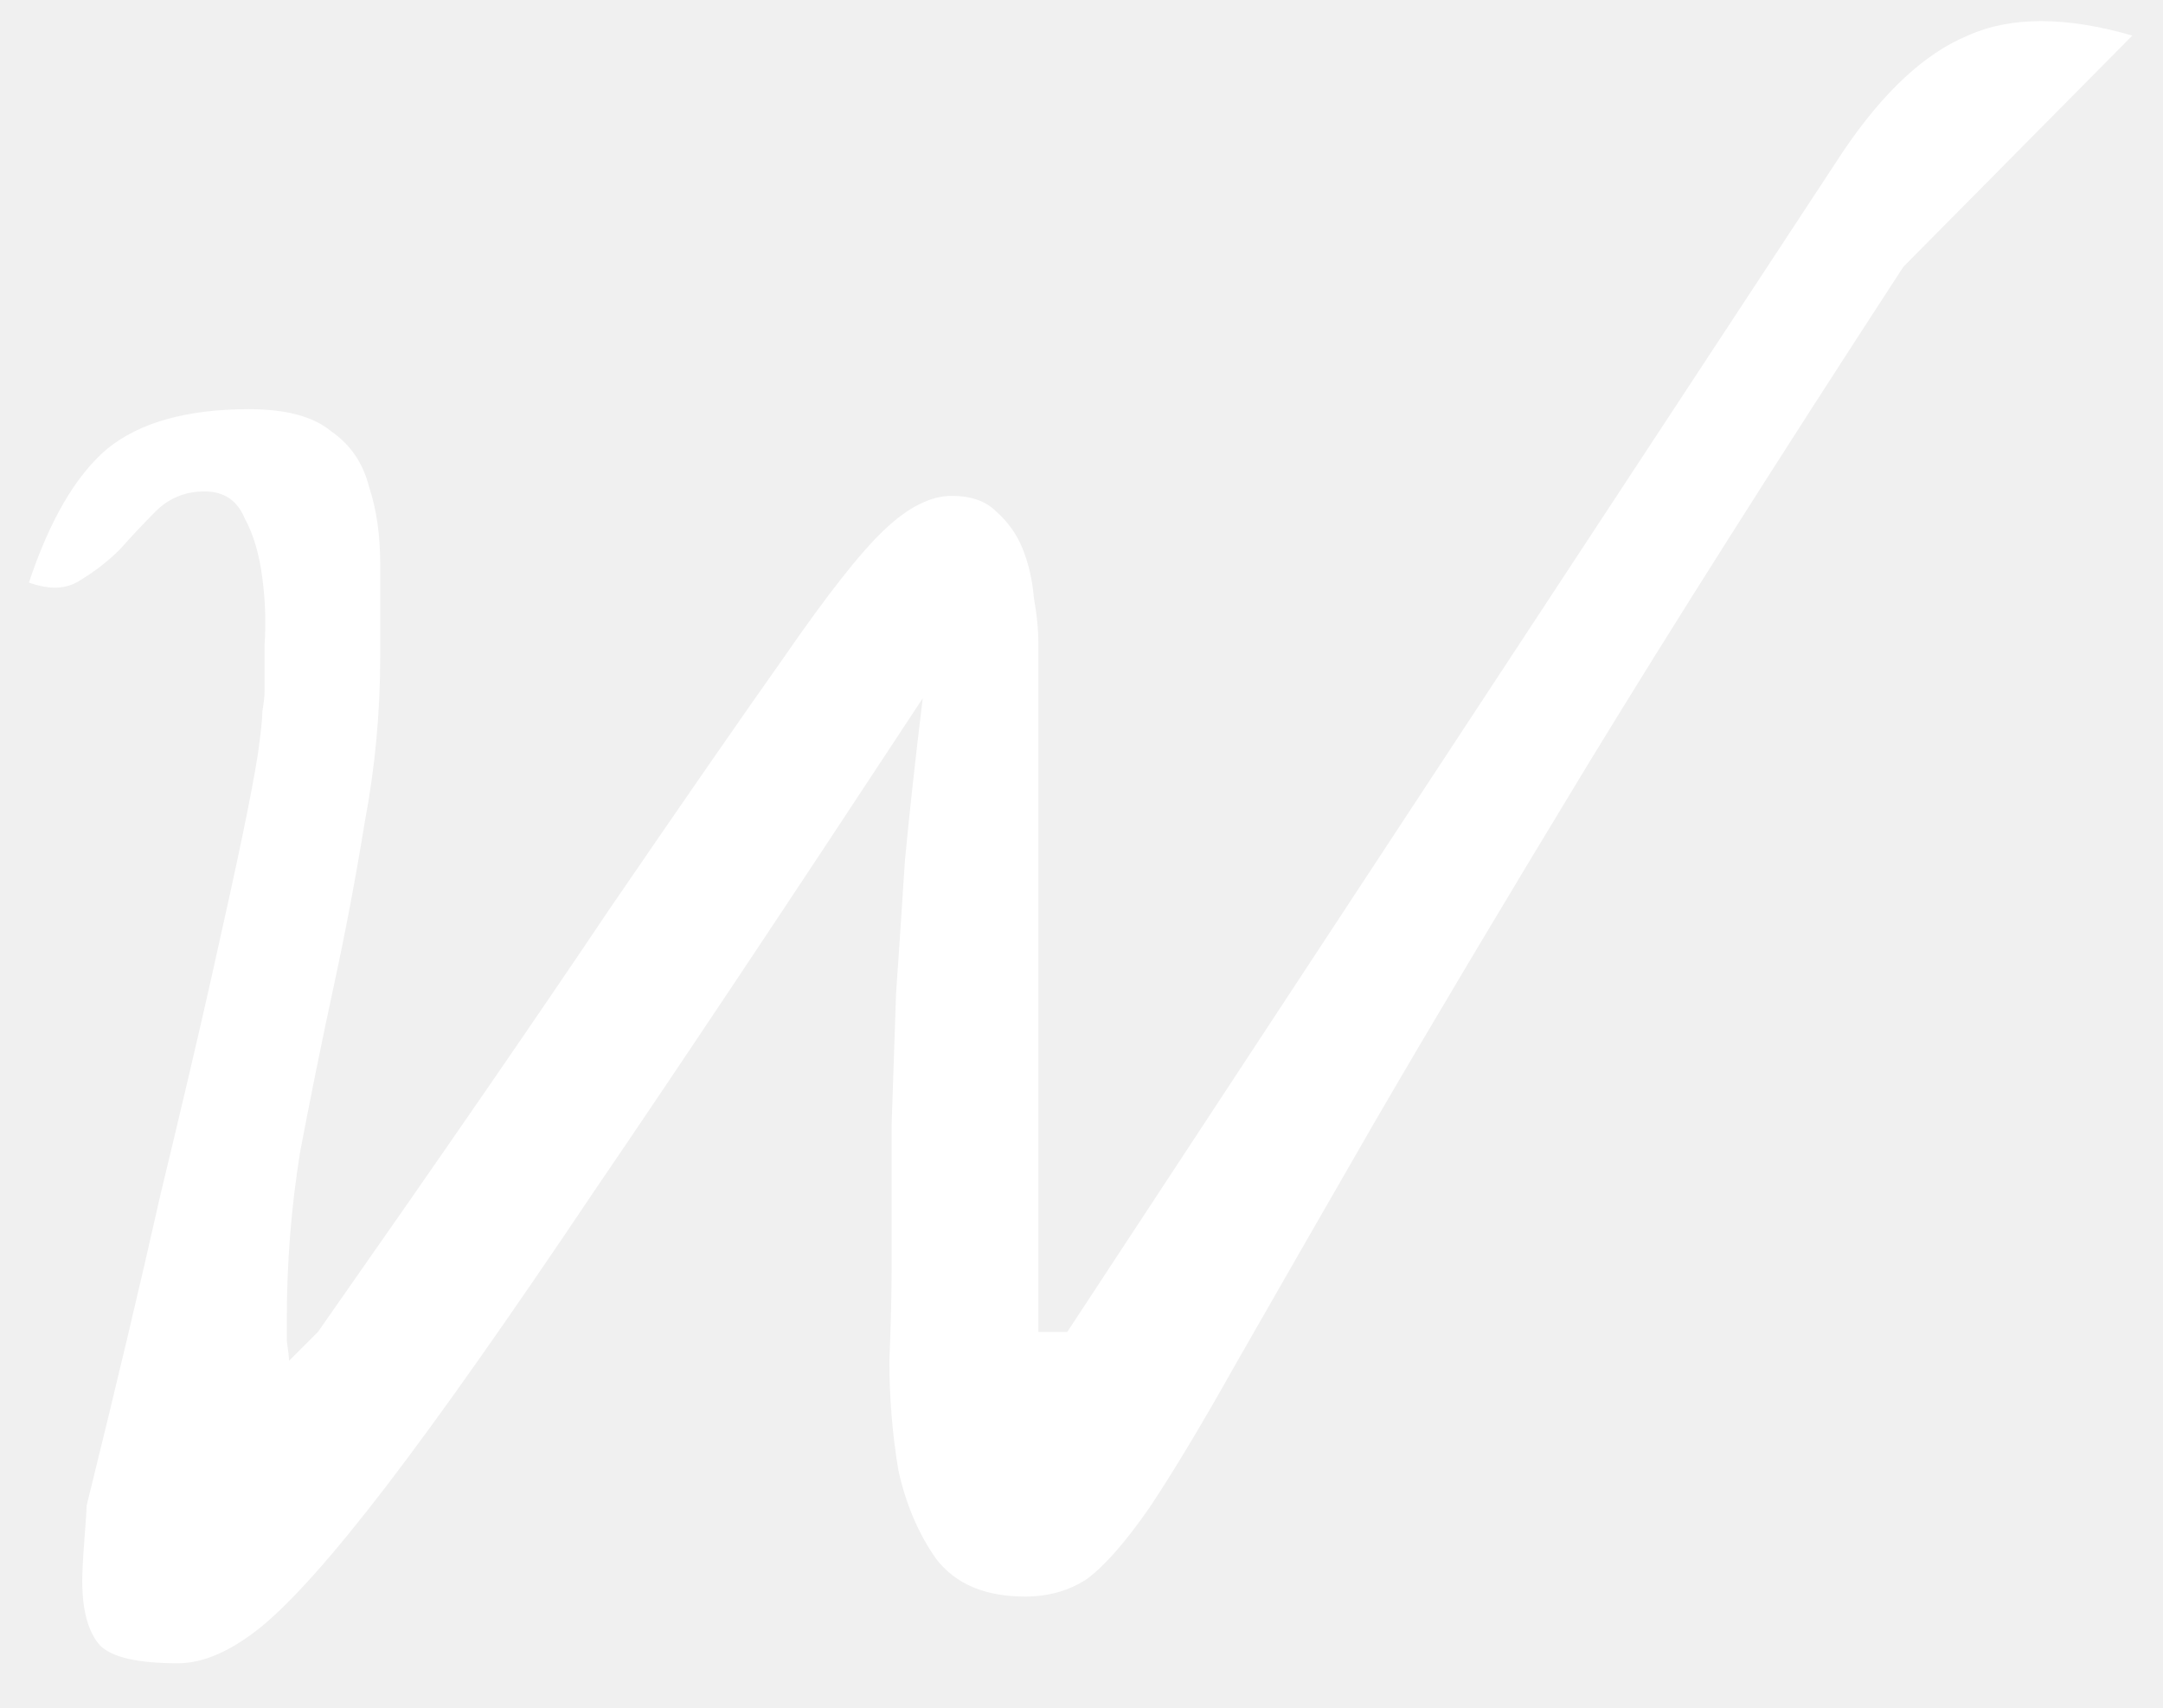
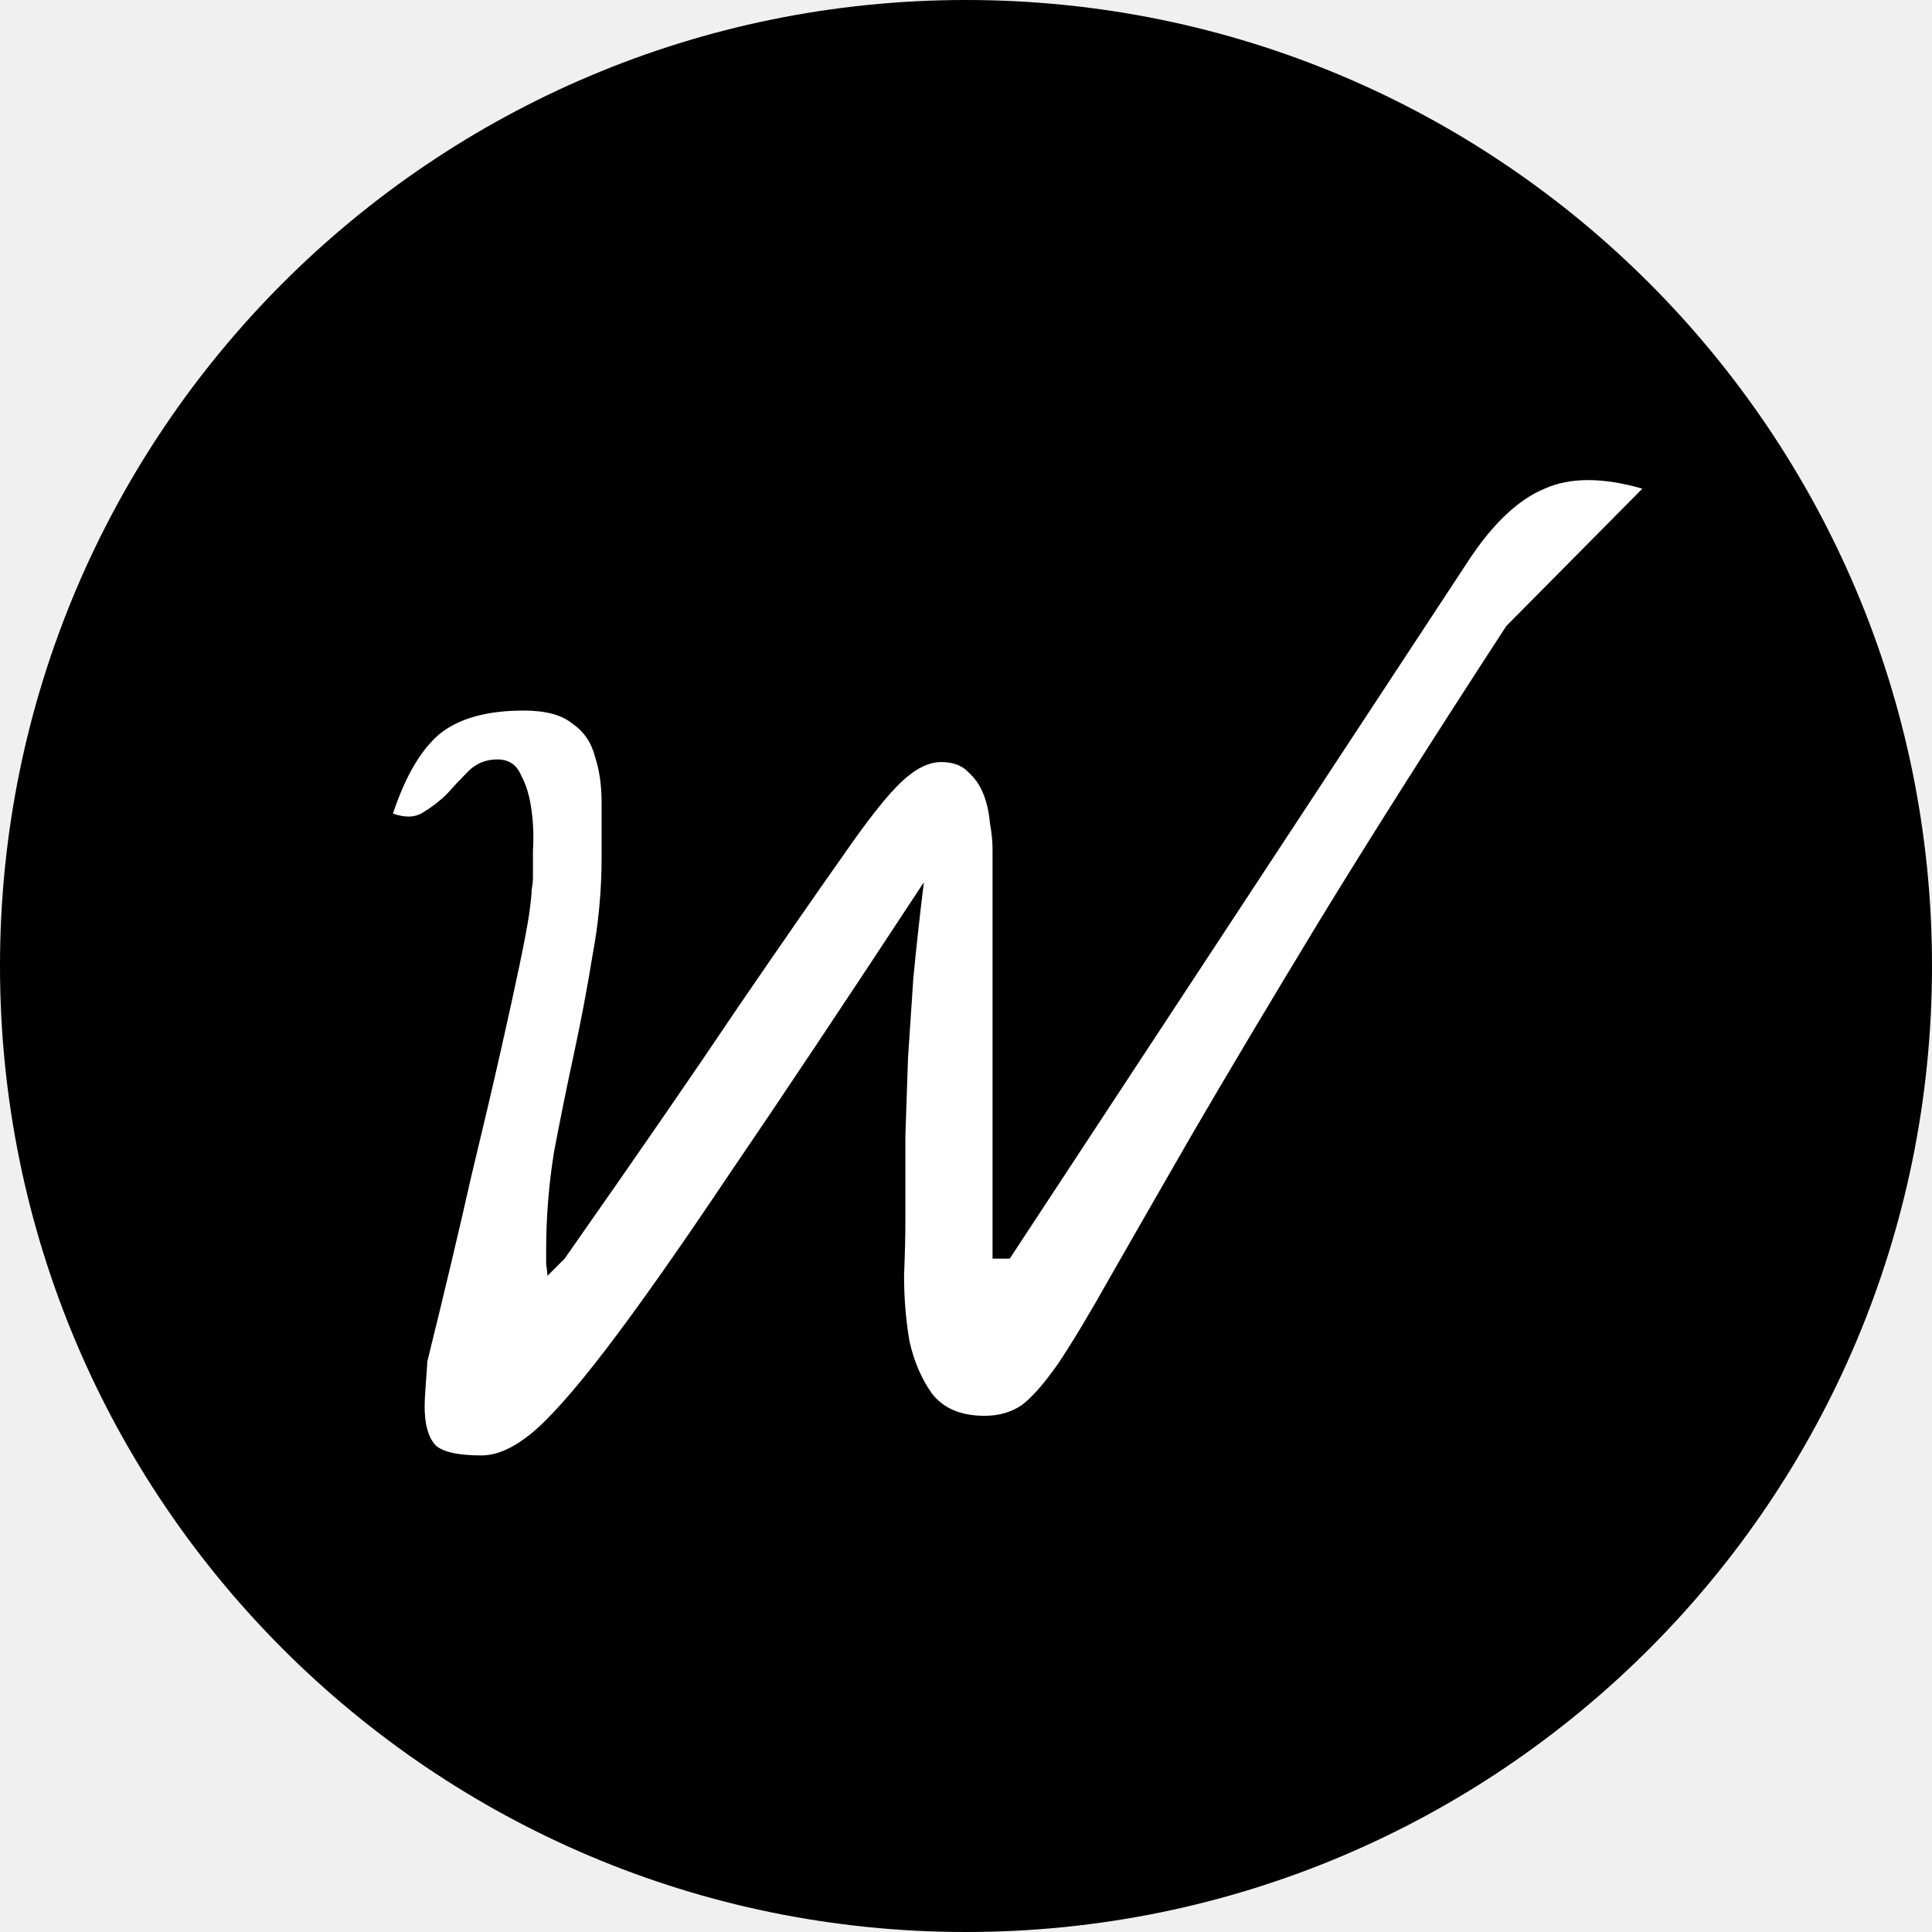
- <svg xmlns="http://www.w3.org/2000/svg" width="38" height="30" viewBox="0 0 38 30" fill="none">
-   <path d="M1.445 27.773C1.445 27.617 1.458 27.37 1.484 27.031C1.51 26.693 1.523 26.497 1.523 26.445C2.044 24.336 2.474 22.526 2.812 21.016C3.177 19.505 3.477 18.229 3.711 17.188C3.945 16.146 4.128 15.312 4.258 14.688C4.388 14.062 4.479 13.581 4.531 13.242C4.583 12.878 4.609 12.63 4.609 12.5C4.635 12.344 4.648 12.227 4.648 12.148C4.648 11.992 4.648 11.719 4.648 11.328C4.674 10.938 4.661 10.547 4.609 10.156C4.557 9.74 4.453 9.388 4.297 9.102C4.167 8.789 3.932 8.633 3.594 8.633C3.255 8.633 2.969 8.75 2.734 8.984C2.526 9.193 2.318 9.414 2.109 9.648C1.901 9.857 1.667 10.039 1.406 10.195C1.172 10.352 0.872 10.365 0.508 10.234C0.872 9.141 1.328 8.359 1.875 7.891C2.448 7.422 3.281 7.188 4.375 7.188C5.026 7.188 5.508 7.318 5.82 7.578C6.159 7.812 6.38 8.138 6.484 8.555C6.615 8.945 6.68 9.401 6.68 9.922C6.68 10.443 6.68 10.977 6.68 11.523C6.68 12.513 6.589 13.49 6.406 14.453C6.25 15.417 6.068 16.38 5.859 17.344C5.651 18.307 5.456 19.271 5.273 20.234C5.117 21.198 5.039 22.174 5.039 23.164C5.039 23.216 5.039 23.346 5.039 23.555C5.065 23.737 5.078 23.854 5.078 23.906L5.586 23.398C7.721 20.352 9.427 17.878 10.703 15.977C12.005 14.075 13.034 12.591 13.789 11.523C14.544 10.43 15.13 9.688 15.547 9.297C15.963 8.906 16.354 8.711 16.719 8.711C17.057 8.711 17.318 8.802 17.5 8.984C17.708 9.167 17.865 9.388 17.969 9.648C18.073 9.909 18.138 10.195 18.164 10.508C18.216 10.794 18.242 11.055 18.242 11.289V23.398H18.75L32.383 2.656C33.086 1.615 33.815 0.938 34.57 0.625C35.325 0.286 36.289 0.286 37.461 0.625L33.438 4.688C31.25 8.047 29.401 10.963 27.891 13.438C26.406 15.885 25.156 17.982 24.141 19.727C23.151 21.445 22.344 22.852 21.719 23.945C21.12 25.013 20.612 25.859 20.195 26.484C19.779 27.083 19.414 27.5 19.102 27.734C18.789 27.943 18.424 28.047 18.008 28.047C17.305 28.047 16.784 27.826 16.445 27.383C16.133 26.94 15.912 26.419 15.781 25.82C15.677 25.195 15.625 24.557 15.625 23.906C15.651 23.255 15.664 22.721 15.664 22.305C15.664 21.367 15.664 20.521 15.664 19.766C15.69 18.984 15.716 18.216 15.742 17.461C15.794 16.706 15.846 15.925 15.898 15.117C15.977 14.284 16.081 13.333 16.211 12.266C13.867 15.833 11.94 18.724 10.43 20.938C8.945 23.151 7.734 24.87 6.797 26.094C5.859 27.318 5.117 28.151 4.57 28.594C4.049 29.01 3.568 29.219 3.125 29.219C2.422 29.219 1.966 29.115 1.758 28.906C1.549 28.672 1.445 28.294 1.445 27.773Z" fill="white" />
+ <svg xmlns="http://www.w3.org/2000/svg" width="1000" height="1000" viewBox="0 0 1000 1000" fill="none">
+   <rect width="1000" height="1000" rx="500" fill="black" />
+   <path d="M219.795 728.035C219.795 725.301 220.023 720.971 220.479 715.047C220.934 709.122 221.162 705.704 221.162 704.793C230.277 667.879 237.796 636.206 243.721 609.773C250.101 583.341 255.342 561.01 259.443 542.781C263.545 524.552 266.735 509.969 269.014 499.031C271.292 488.094 272.887 479.663 273.799 473.738C274.71 467.358 275.166 463.029 275.166 460.75C275.622 458.016 275.85 455.965 275.85 454.598C275.85 451.863 275.85 447.078 275.85 440.242C276.305 433.406 276.077 426.57 275.166 419.734C274.255 412.443 272.432 406.29 269.697 401.277C267.419 395.809 263.317 393.074 257.393 393.074C251.468 393.074 246.455 395.125 242.354 399.227C238.708 402.872 235.062 406.746 231.416 410.848C227.77 414.493 223.669 417.684 219.111 420.418C215.01 423.152 209.769 423.38 203.389 421.102C209.769 401.961 217.744 388.289 227.314 380.086C237.34 371.883 251.924 367.781 271.064 367.781C282.458 367.781 290.889 370.06 296.357 374.617C302.282 378.719 306.156 384.415 307.979 391.707C310.257 398.543 311.396 406.518 311.396 415.633C311.396 424.747 311.396 434.09 311.396 443.66C311.396 460.978 309.801 478.068 306.611 494.93C303.877 511.792 300.687 528.654 297.041 545.516C293.395 562.378 289.977 579.24 286.787 596.102C284.053 612.964 282.686 630.053 282.686 647.371C282.686 648.283 282.686 650.561 282.686 654.207C283.141 657.397 283.369 659.448 283.369 660.359L292.256 651.473C329.626 598.152 359.476 554.858 381.807 521.59C404.593 488.322 422.594 462.345 435.811 443.66C449.027 424.52 459.281 411.531 466.572 404.695C473.864 397.859 480.7 394.441 487.08 394.441C493.005 394.441 497.562 396.036 500.752 399.227C504.398 402.417 507.132 406.29 508.955 410.848C510.778 415.405 511.917 420.418 512.373 425.887C513.285 430.9 513.74 435.457 513.74 439.559V651.473H522.627L761.201 288.484C773.506 270.255 786.266 258.406 799.482 252.938C812.699 247.013 829.561 247.013 850.068 252.938L779.658 324.031C741.377 382.82 709.02 433.862 682.588 477.156C656.611 519.995 634.736 556.681 616.963 587.215C599.645 617.293 585.518 641.902 574.58 661.043C564.098 679.728 555.212 694.539 547.92 705.477C540.628 715.958 534.248 723.25 528.779 727.352C523.311 730.997 516.93 732.82 509.639 732.82C497.334 732.82 488.219 728.947 482.295 721.199C476.826 713.452 472.952 704.337 470.674 693.855C468.851 682.918 467.939 671.753 467.939 660.359C468.395 648.966 468.623 639.624 468.623 632.332C468.623 615.926 468.623 601.115 468.623 587.898C469.079 574.227 469.535 560.783 469.99 547.566C470.902 534.35 471.813 520.678 472.725 506.551C474.092 491.967 475.915 475.333 478.193 456.648C437.178 519.083 403.454 569.669 377.021 608.406C351.045 647.143 329.854 677.221 313.447 698.641C297.041 720.06 284.053 734.643 274.482 742.391C265.368 749.682 256.937 753.328 249.189 753.328C236.885 753.328 228.91 751.505 225.264 747.859C221.618 743.758 219.795 737.15 219.795 728.035Z" fill="white" />
</svg>
